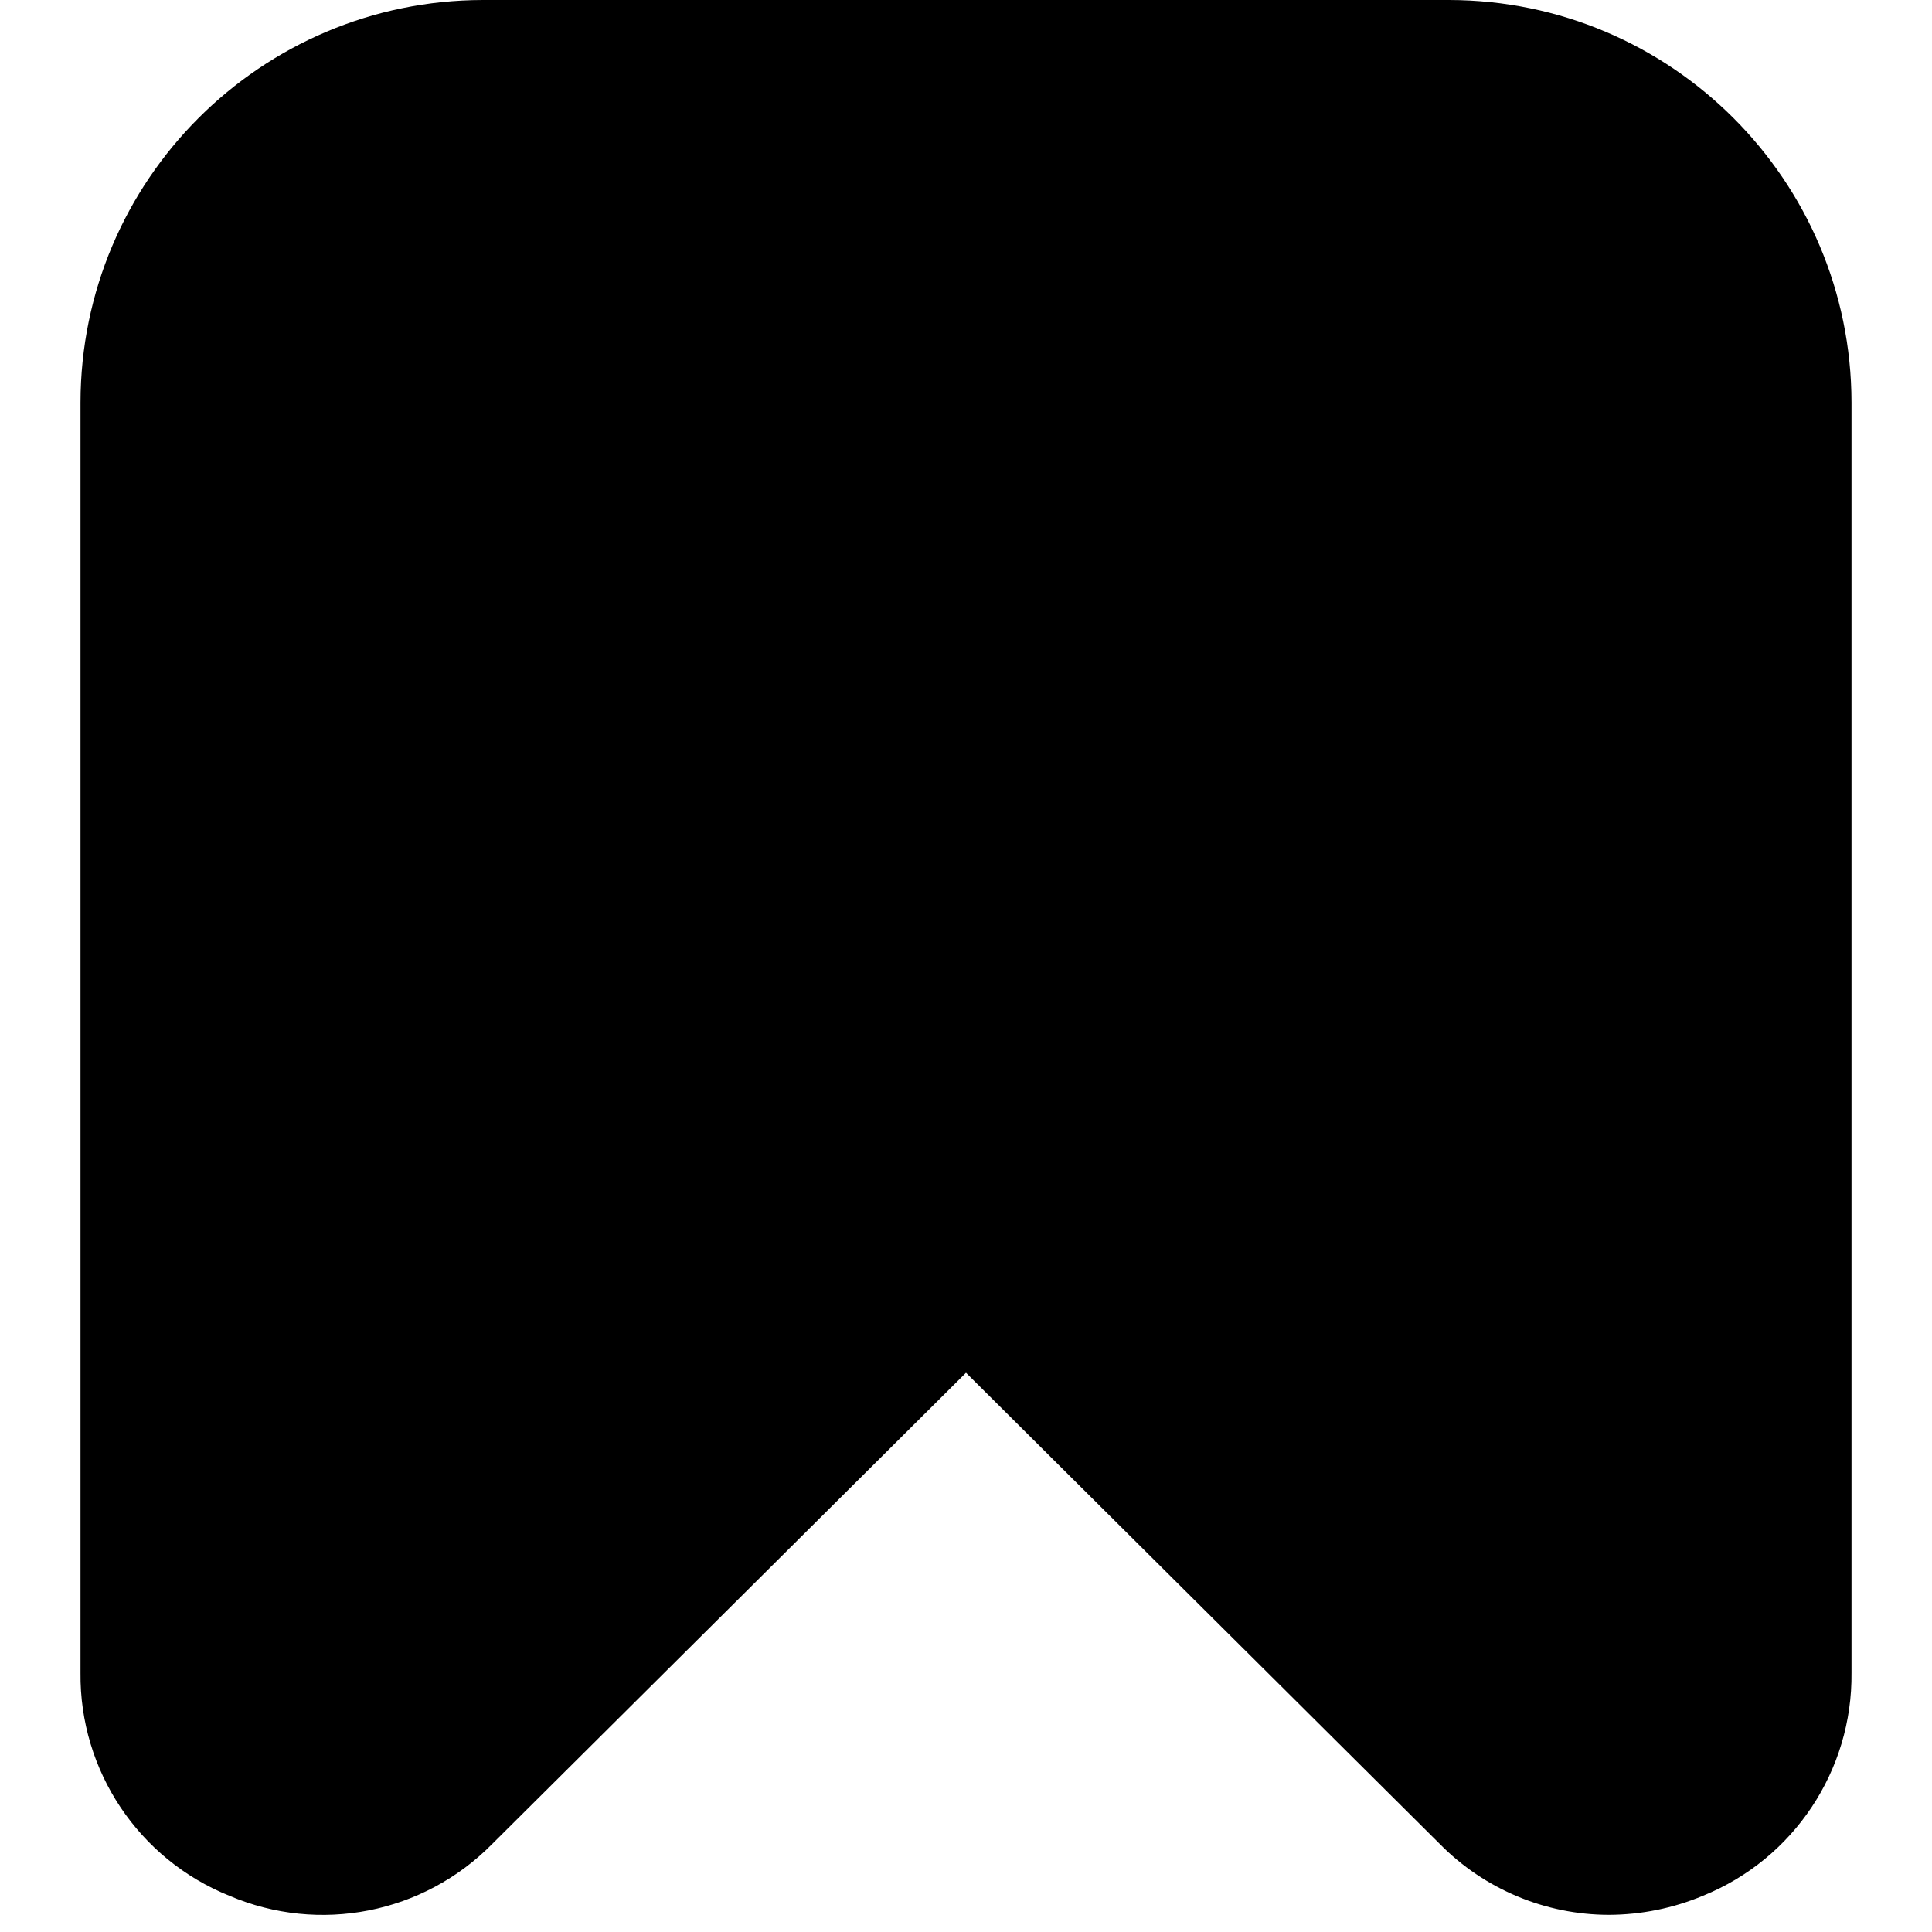
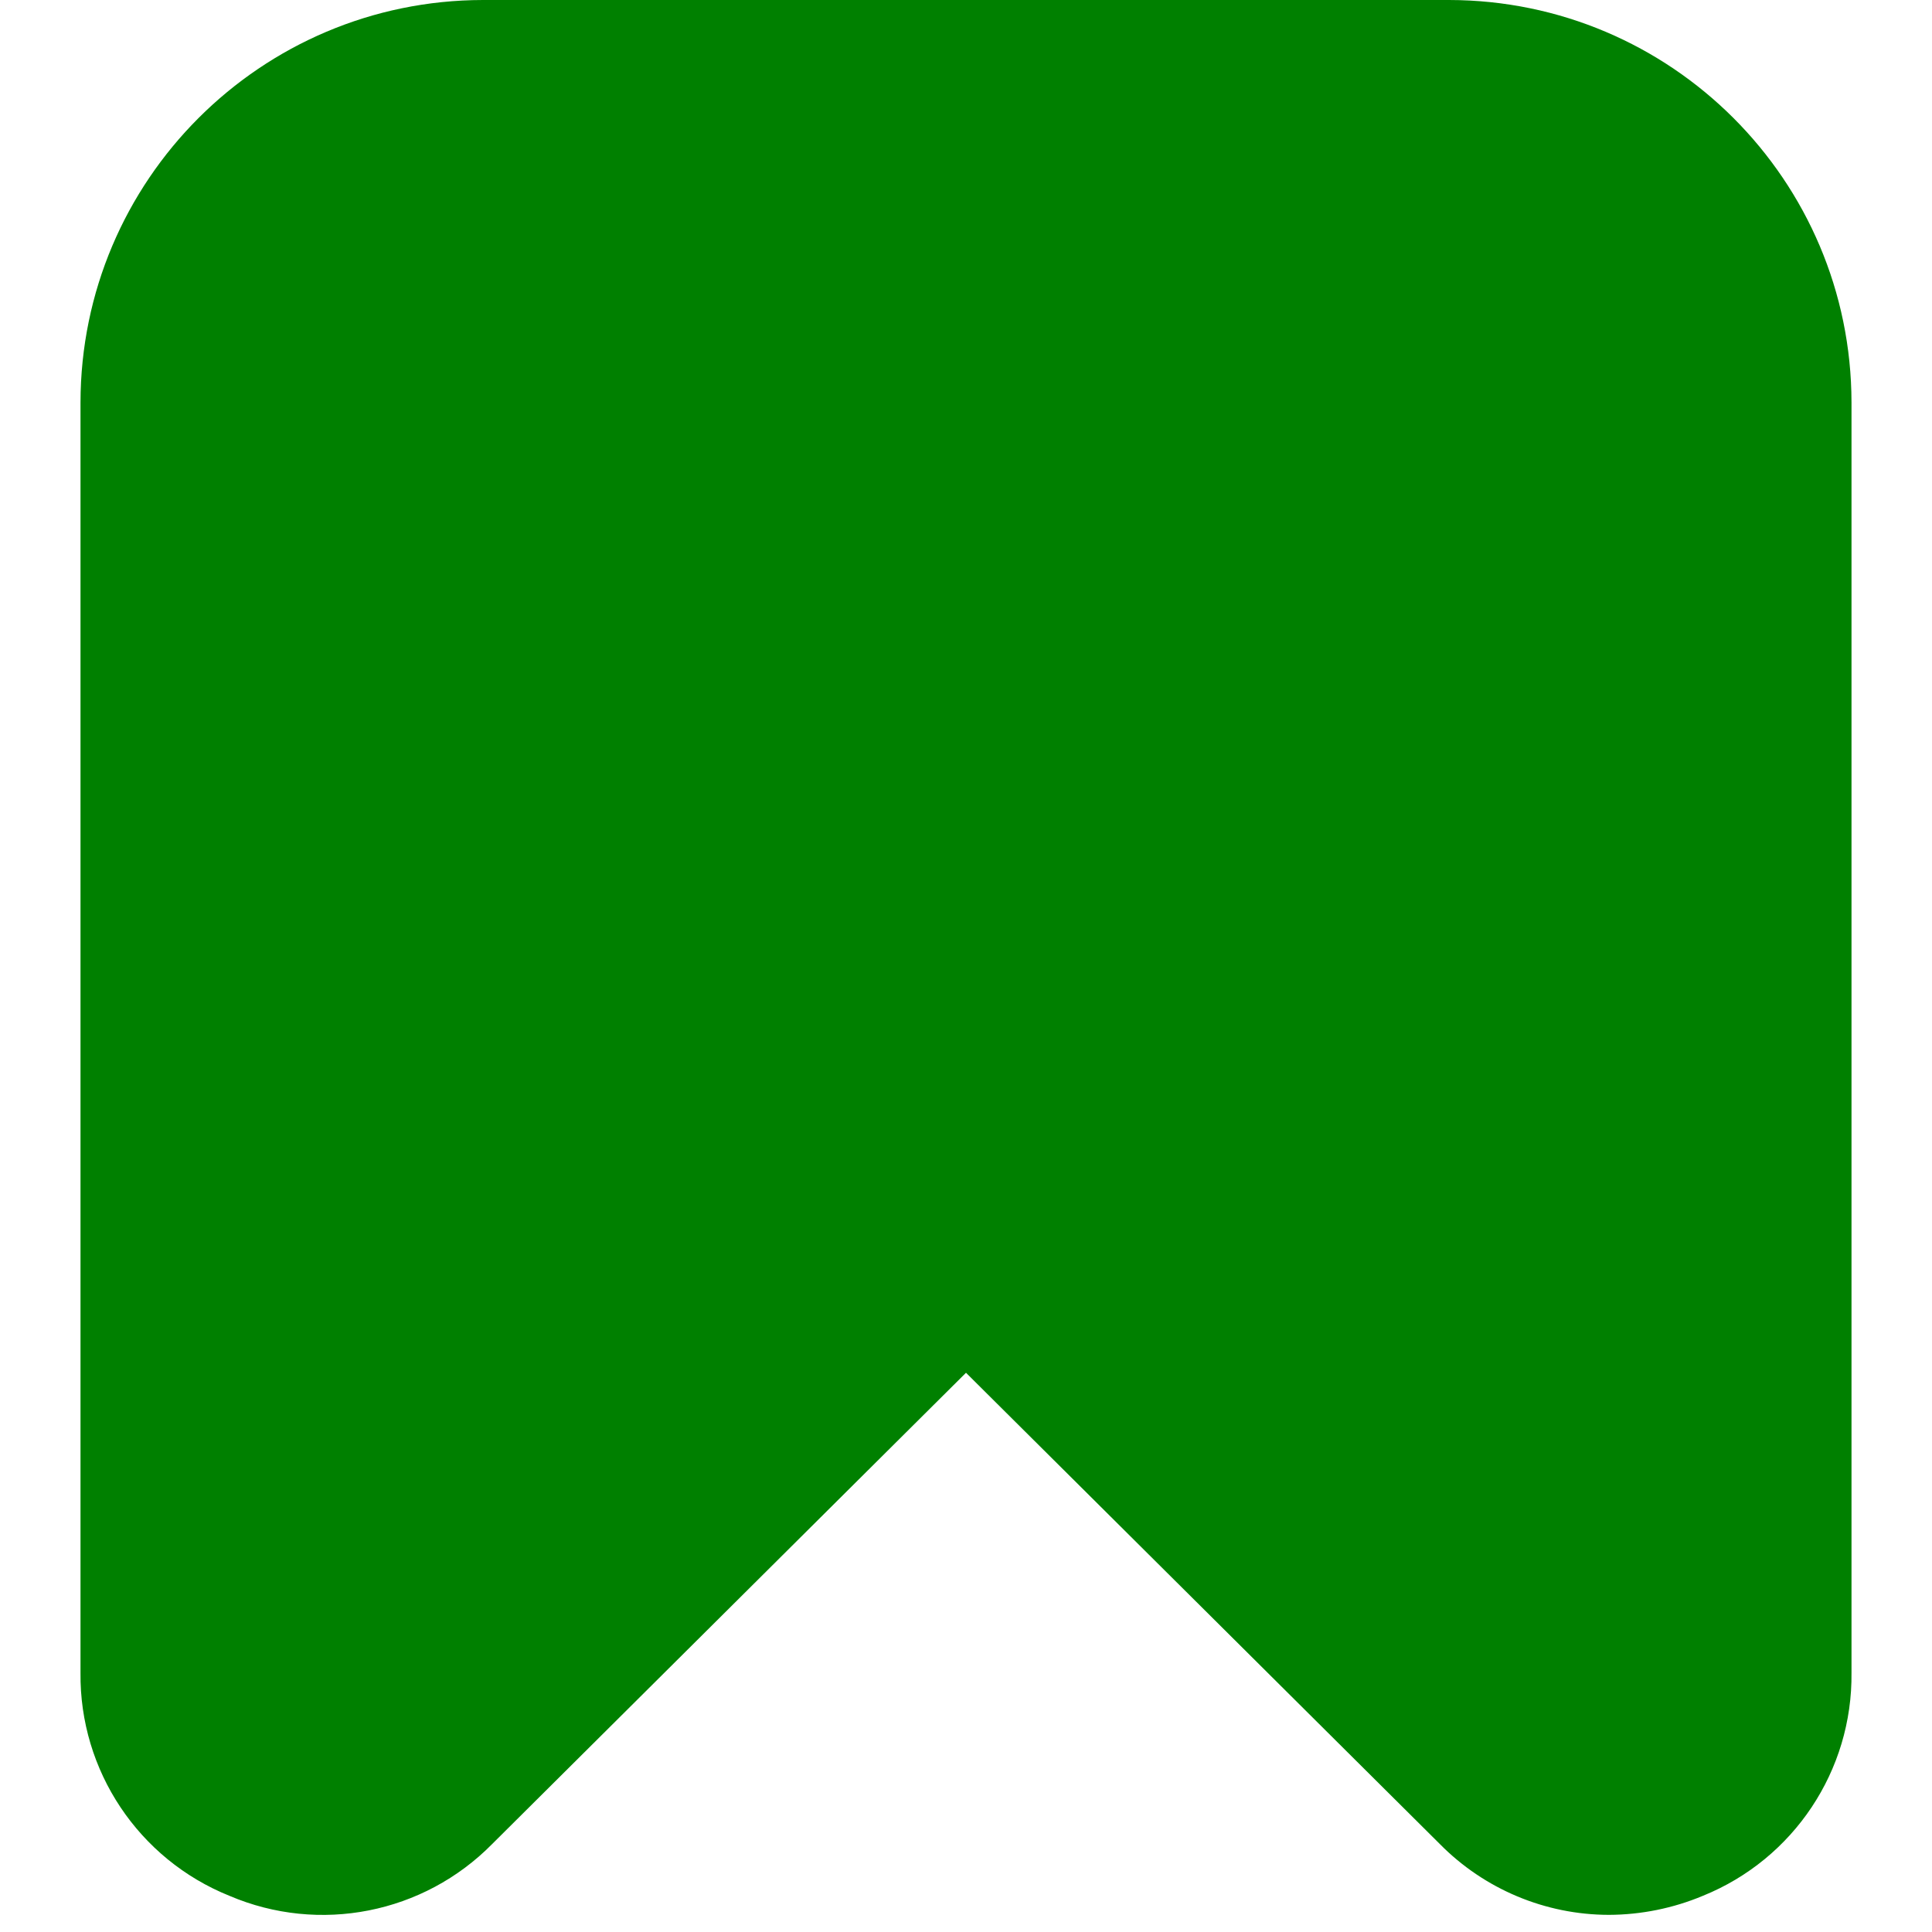
- <svg xmlns="http://www.w3.org/2000/svg" id="Filled" viewBox="0 0 24 24" width="512" height="512">
+ <svg xmlns="http://www.w3.org/2000/svg" id="svgicon" viewBox="0 0 24 24" width="512" height="512" fill="green">
  <path d="M2.849,23.55a2.954,2.954,0,0,0,3.266-.644L12,17.053l5.885,5.853a2.956,2.956,0,0,0,2.1.881,3.05,3.05,0,0,0,1.17-.237A2.953,2.953,0,0,0,23,20.779V5a5.006,5.006,0,0,0-5-5H6A5.006,5.006,0,0,0,1,5V20.779A2.953,2.953,0,0,0,2.849,23.55Z" />
</svg>
